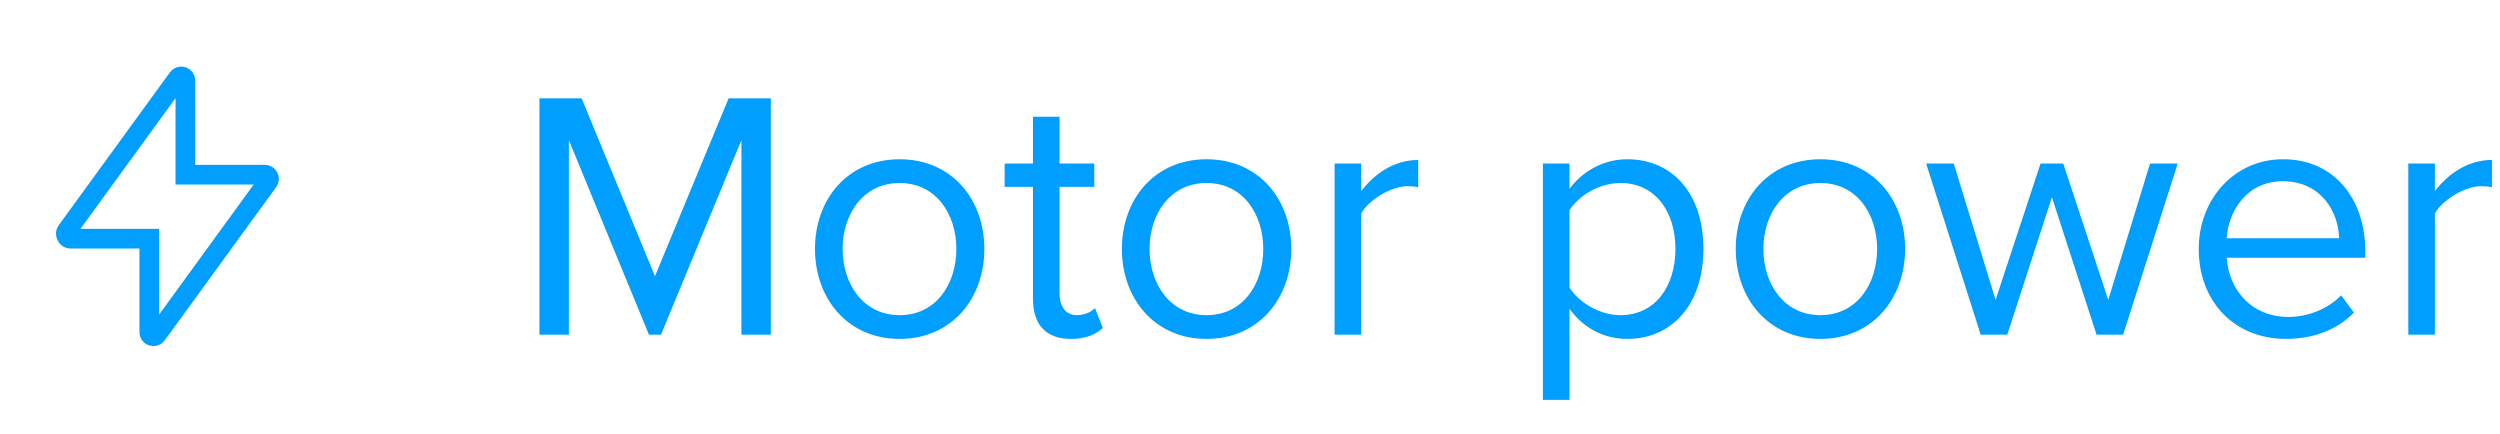
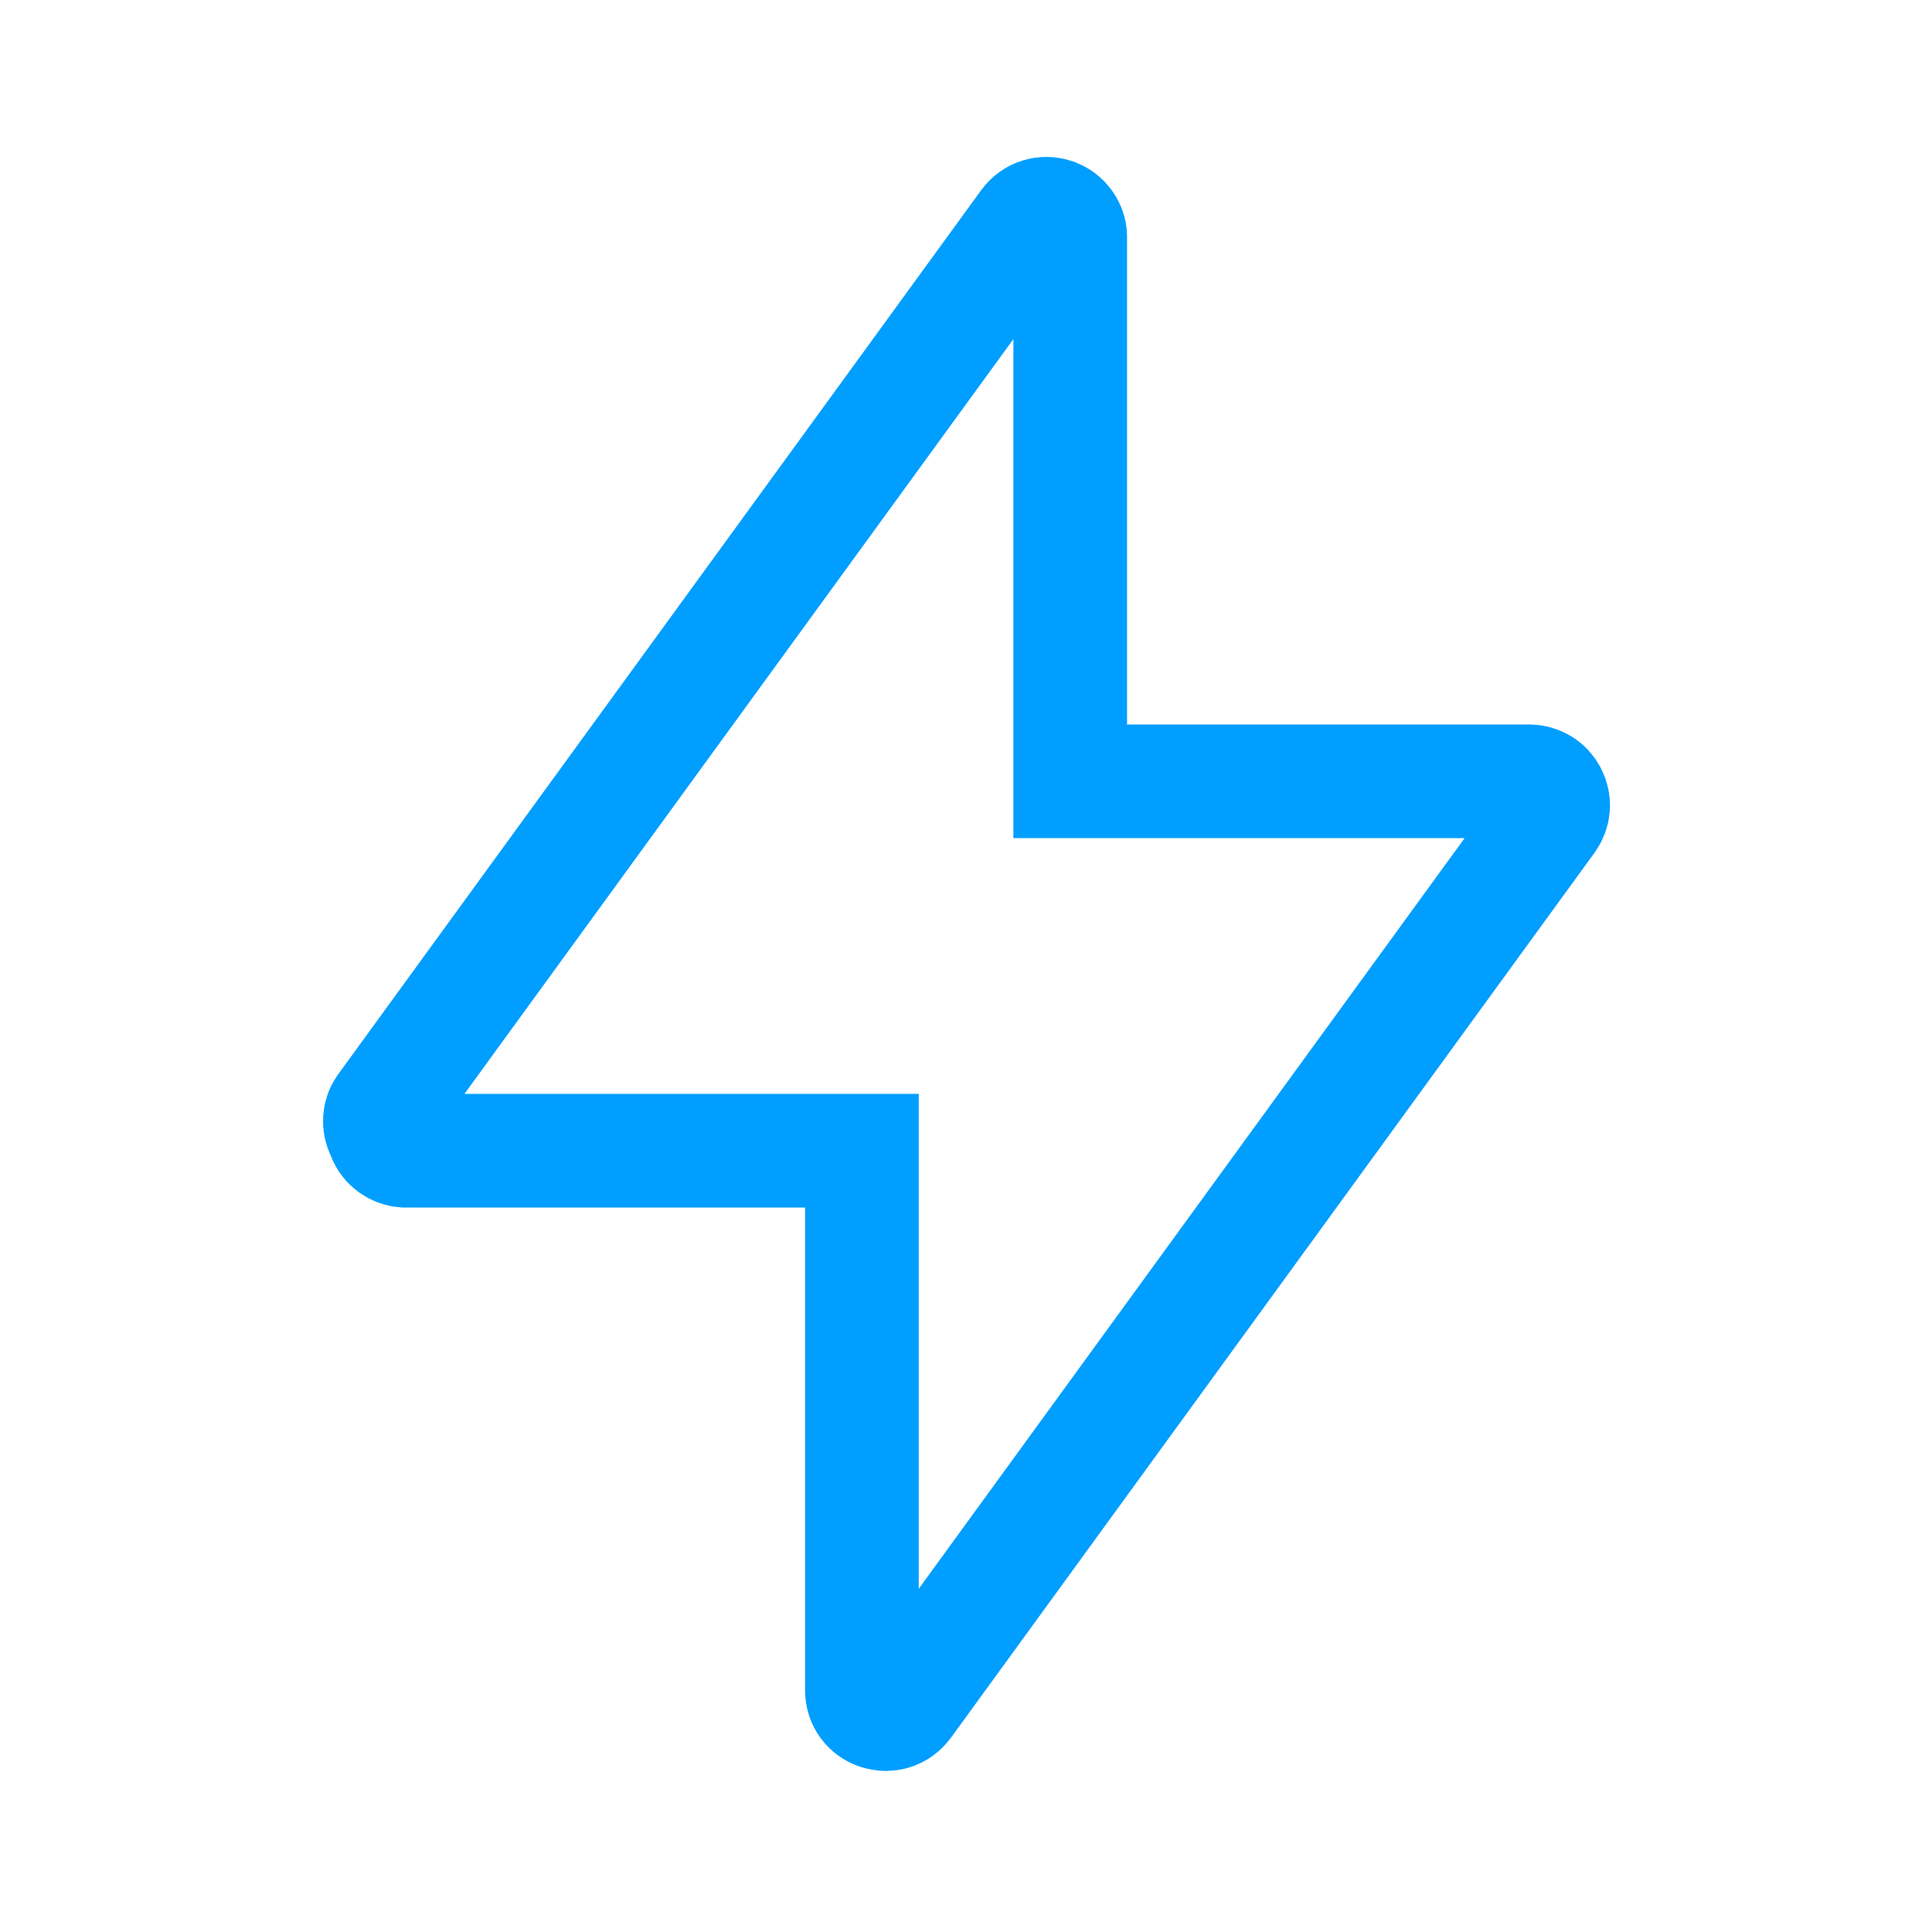
- <svg xmlns="http://www.w3.org/2000/svg" width="127" height="22" viewBox="0 0 127 22" fill="none">
-   <path d="M39.158 17V4.994H37.016L33.272 14.03L29.546 4.994H27.404V17H28.898V7.118L32.966 17H33.578L37.664 7.118V17H39.158ZM45.703 17.216C48.349 17.216 50.005 15.164 50.005 12.644C50.005 10.124 48.349 8.09 45.703 8.09C43.057 8.09 41.401 10.124 41.401 12.644C41.401 15.164 43.057 17.216 45.703 17.216ZM45.703 16.01C43.849 16.01 42.805 14.426 42.805 12.644C42.805 10.88 43.849 9.296 45.703 9.296C47.557 9.296 48.583 10.88 48.583 12.644C48.583 14.426 47.557 16.01 45.703 16.01ZM54.401 17.216C55.194 17.216 55.679 16.982 56.022 16.658L55.626 15.65C55.446 15.848 55.086 16.01 54.708 16.01C54.114 16.01 53.825 15.542 53.825 14.894V9.494H55.59V8.306H53.825V5.93H52.475V8.306H51.035V9.494H52.475V15.182C52.475 16.478 53.123 17.216 54.401 17.216ZM61.294 17.216C63.941 17.216 65.597 15.164 65.597 12.644C65.597 10.124 63.941 8.09 61.294 8.09C58.648 8.09 56.992 10.124 56.992 12.644C56.992 15.164 58.648 17.216 61.294 17.216ZM61.294 16.01C59.441 16.01 58.397 14.426 58.397 12.644C58.397 10.88 59.441 9.296 61.294 9.296C63.148 9.296 64.174 10.88 64.174 12.644C64.174 14.426 63.148 16.01 61.294 16.01ZM69.147 17V10.844C69.543 10.142 70.677 9.458 71.505 9.458C71.721 9.458 71.883 9.476 72.045 9.512V8.126C70.857 8.126 69.849 8.792 69.147 9.71V8.306H67.797V17H69.147ZM82.663 17.216C84.949 17.216 86.533 15.452 86.533 12.644C86.533 9.818 84.949 8.09 82.663 8.09C81.439 8.09 80.359 8.72 79.729 9.602V8.306H78.379V20.312H79.729V15.686C80.431 16.658 81.475 17.216 82.663 17.216ZM82.321 16.01C81.259 16.01 80.197 15.362 79.729 14.606V10.682C80.197 9.926 81.259 9.296 82.321 9.296C84.067 9.296 85.111 10.718 85.111 12.644C85.111 14.57 84.067 16.01 82.321 16.01ZM92.478 17.216C95.124 17.216 96.78 15.164 96.78 12.644C96.78 10.124 95.124 8.09 92.478 8.09C89.832 8.09 88.176 10.124 88.176 12.644C88.176 15.164 89.832 17.216 92.478 17.216ZM92.478 16.01C90.624 16.01 89.58 14.426 89.58 12.644C89.58 10.88 90.624 9.296 92.478 9.296C94.332 9.296 95.358 10.88 95.358 12.644C95.358 14.426 94.332 16.01 92.478 16.01ZM107.855 17L110.627 8.306H109.223L107.099 15.236L104.813 8.306H103.661L101.375 15.236L99.251 8.306H97.847L100.619 17H101.969L104.237 10.016L106.505 17H107.855ZM116.124 17.216C117.546 17.216 118.716 16.748 119.58 15.884L118.932 15.002C118.248 15.704 117.24 16.1 116.25 16.1C114.378 16.1 113.226 14.732 113.118 13.094H120.156V12.752C120.156 10.142 118.608 8.09 115.98 8.09C113.496 8.09 111.696 10.124 111.696 12.644C111.696 15.362 113.55 17.216 116.124 17.216ZM118.824 12.104H113.118C113.19 10.772 114.108 9.206 115.962 9.206C117.942 9.206 118.806 10.808 118.824 12.104ZM123.692 17V10.844C124.088 10.142 125.222 9.458 126.05 9.458C126.266 9.458 126.428 9.476 126.59 9.512V8.126C125.402 8.126 124.394 8.792 123.692 9.71V8.306H122.342V17H123.692Z" fill="#009EFF" />
-   <path d="M13.642 8.989L13.644 8.992C13.661 9.026 13.669 9.064 13.666 9.102C13.663 9.14 13.649 9.177 13.627 9.208C13.627 9.208 13.627 9.208 13.627 9.208L7.962 16.998C7.962 16.998 7.962 16.998 7.962 16.998C7.942 17.024 7.917 17.046 7.888 17.061C7.86 17.075 7.829 17.082 7.797 17.083C7.772 17.082 7.748 17.078 7.724 17.071C7.684 17.057 7.648 17.031 7.623 16.997C7.597 16.961 7.584 16.918 7.584 16.874V12.625V12.125H7.084H3.556C3.518 12.122 3.482 12.108 3.451 12.086C3.418 12.062 3.393 12.03 3.378 11.992L3.371 11.973L3.363 11.956C3.347 11.923 3.34 11.886 3.343 11.849C3.346 11.814 3.357 11.78 3.377 11.751L9.039 3.966C9.039 3.966 9.039 3.966 9.039 3.966C9.065 3.931 9.101 3.904 9.143 3.891C9.185 3.877 9.23 3.878 9.272 3.891L9.272 3.891L9.274 3.892C9.317 3.906 9.355 3.934 9.381 3.972C9.407 4.009 9.42 4.055 9.417 4.1L9.417 4.112V4.125V8.375V8.875H9.917H13.458C13.496 8.875 13.533 8.886 13.566 8.906C13.599 8.926 13.625 8.955 13.642 8.989Z" stroke="#009EFF" />
+ <svg xmlns="http://www.w3.org/2000/svg" width="17" height="17" viewBox="0 0 17 17" fill="none">
+   <path d="M13.642 6.989L13.644 6.992C13.661 7.026 13.669 7.064 13.666 7.102C13.663 7.14 13.649 7.177 13.627 7.208C13.627 7.208 13.627 7.208 13.627 7.208L7.962 14.998C7.962 14.998 7.962 14.998 7.962 14.998C7.942 15.024 7.917 15.046 7.888 15.061C7.86 15.075 7.829 15.082 7.797 15.083C7.772 15.082 7.748 15.078 7.724 15.071C7.684 15.057 7.648 15.031 7.623 14.997C7.597 14.961 7.584 14.918 7.584 14.874V10.625V10.125H7.084H3.556C3.518 10.122 3.482 10.108 3.451 10.086C3.418 10.062 3.393 10.03 3.378 9.992L3.371 9.974L3.363 9.956C3.347 9.923 3.34 9.886 3.343 9.849C3.346 9.814 3.357 9.78 3.377 9.751L9.039 1.966C9.039 1.966 9.039 1.966 9.039 1.966C9.065 1.931 9.101 1.904 9.143 1.891C9.185 1.877 9.23 1.878 9.272 1.891L9.272 1.891L9.274 1.892C9.317 1.906 9.355 1.934 9.381 1.972C9.407 2.009 9.42 2.055 9.417 2.1L9.417 2.112V2.125V6.375V6.875H9.917H13.458C13.496 6.875 13.533 6.886 13.566 6.906C13.599 6.926 13.625 6.955 13.642 6.989Z" stroke="#009EFF" />
</svg>
